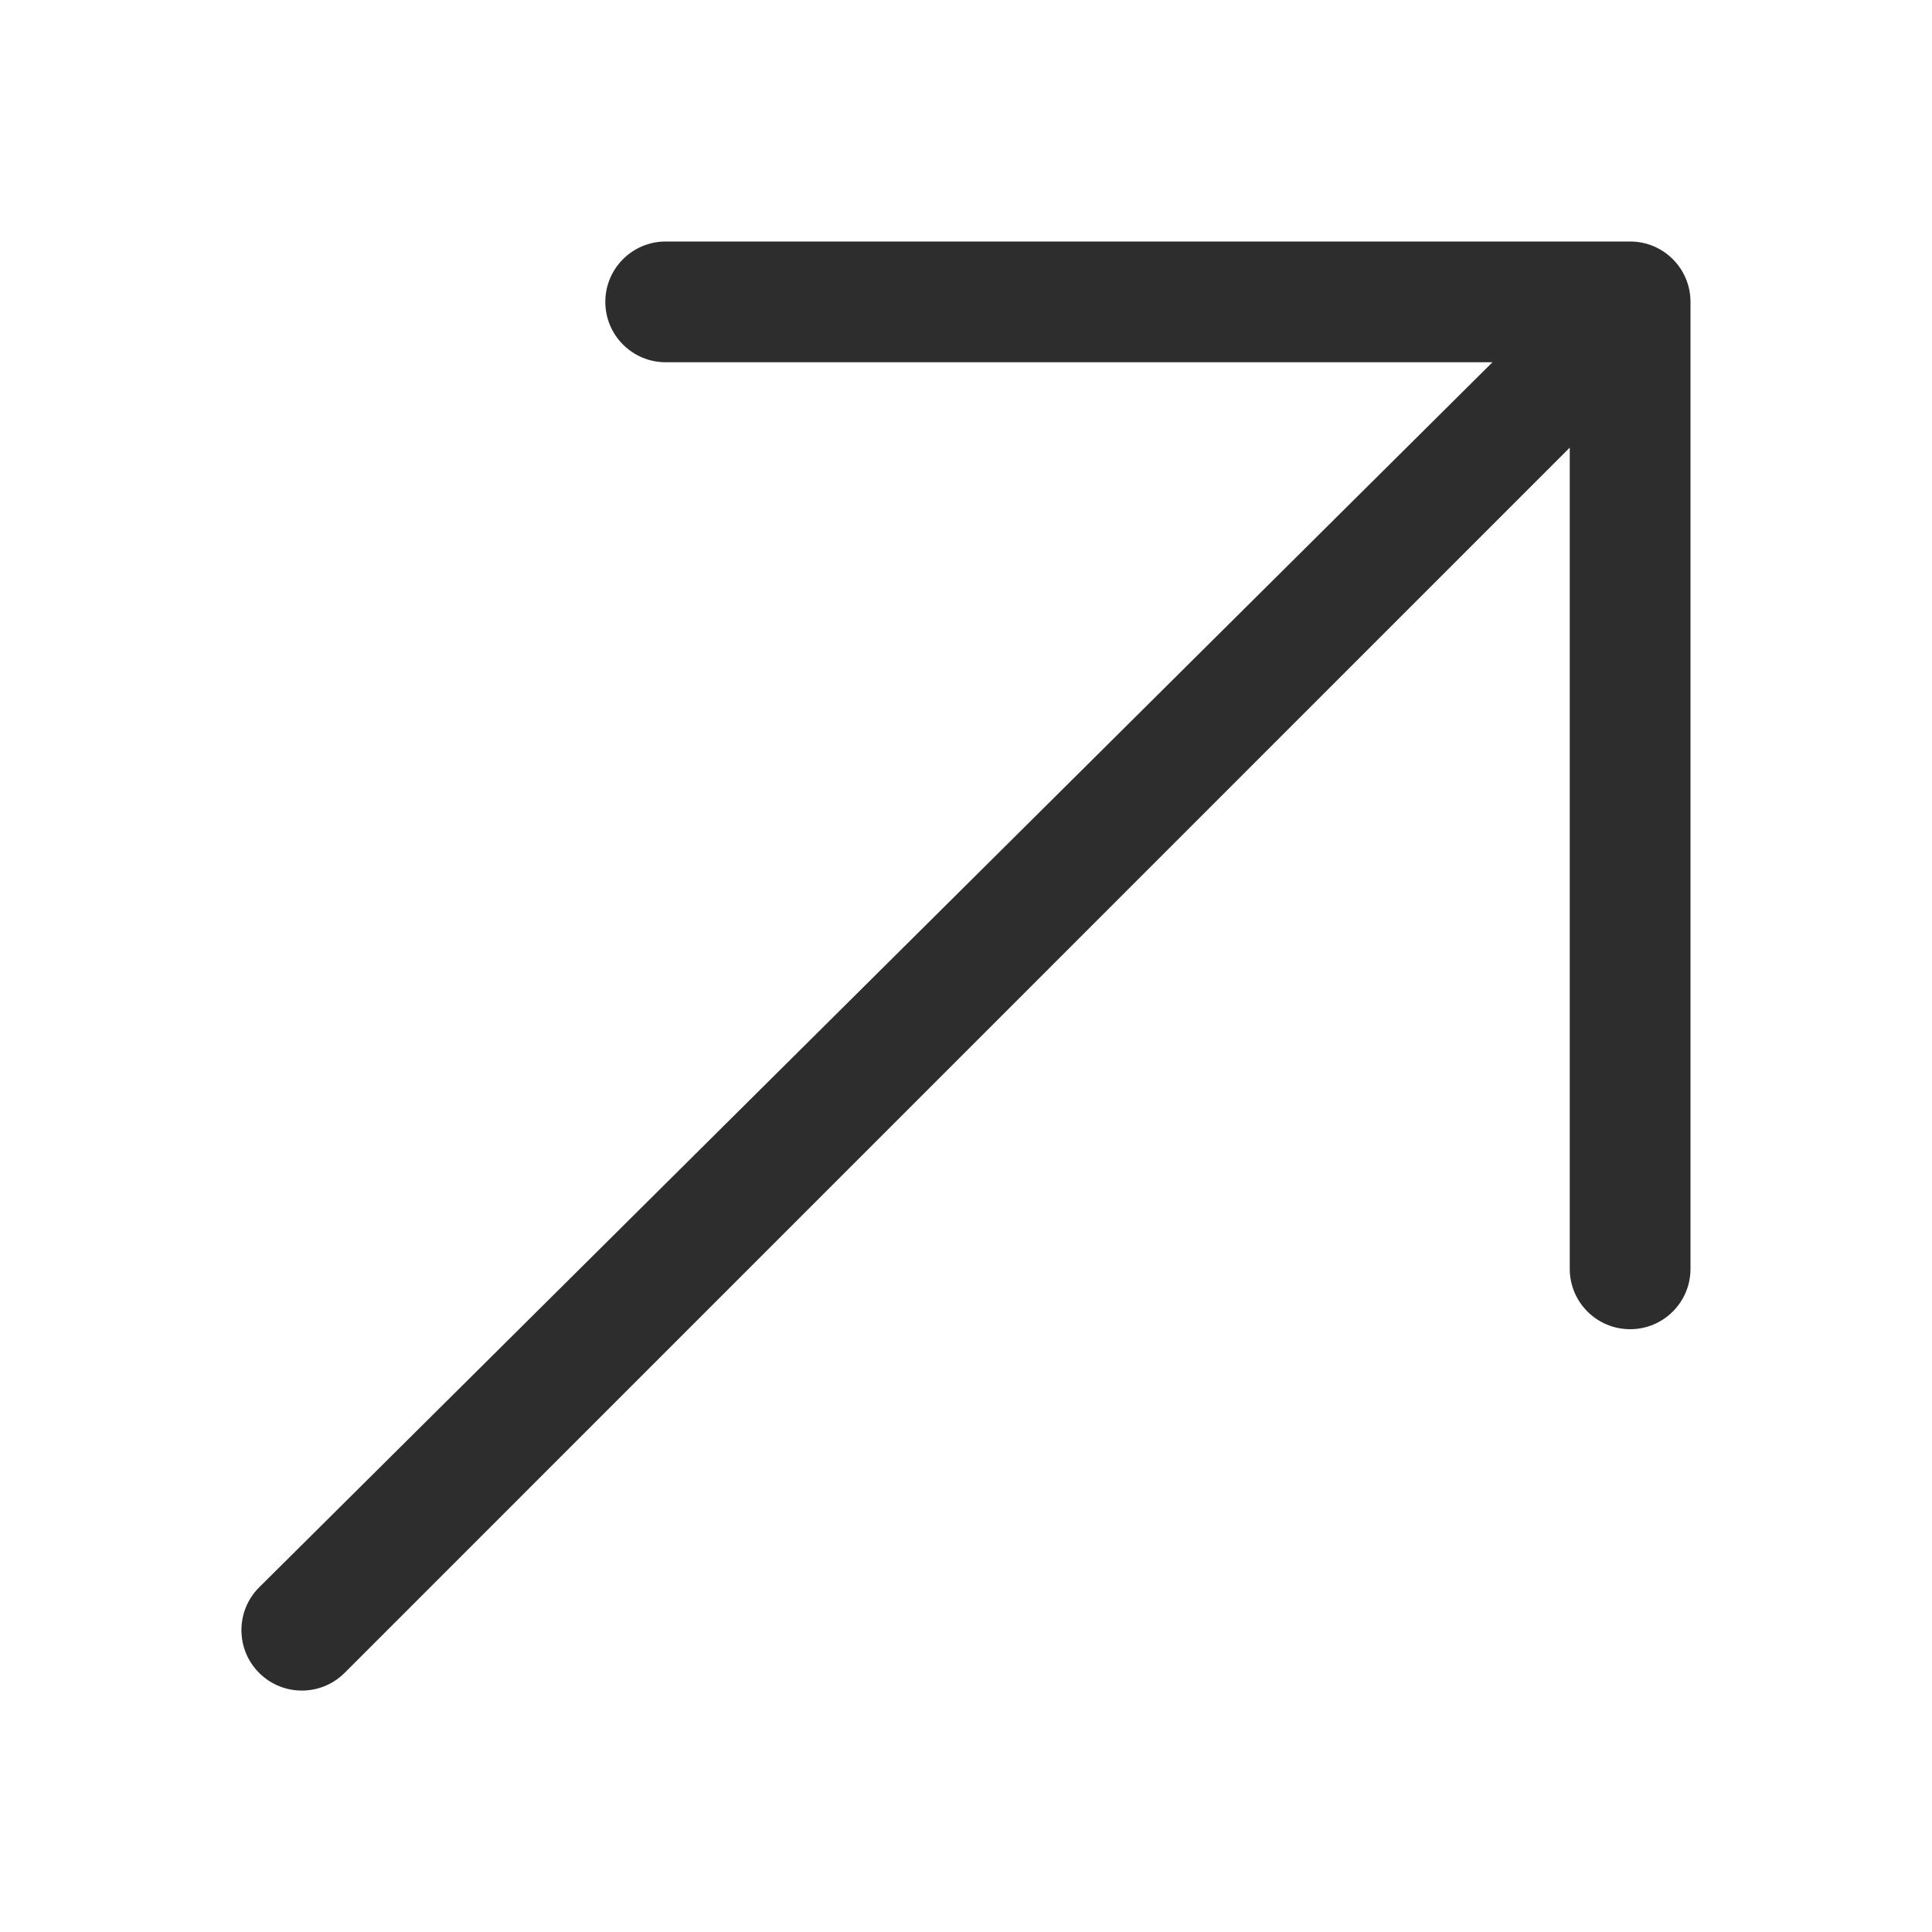
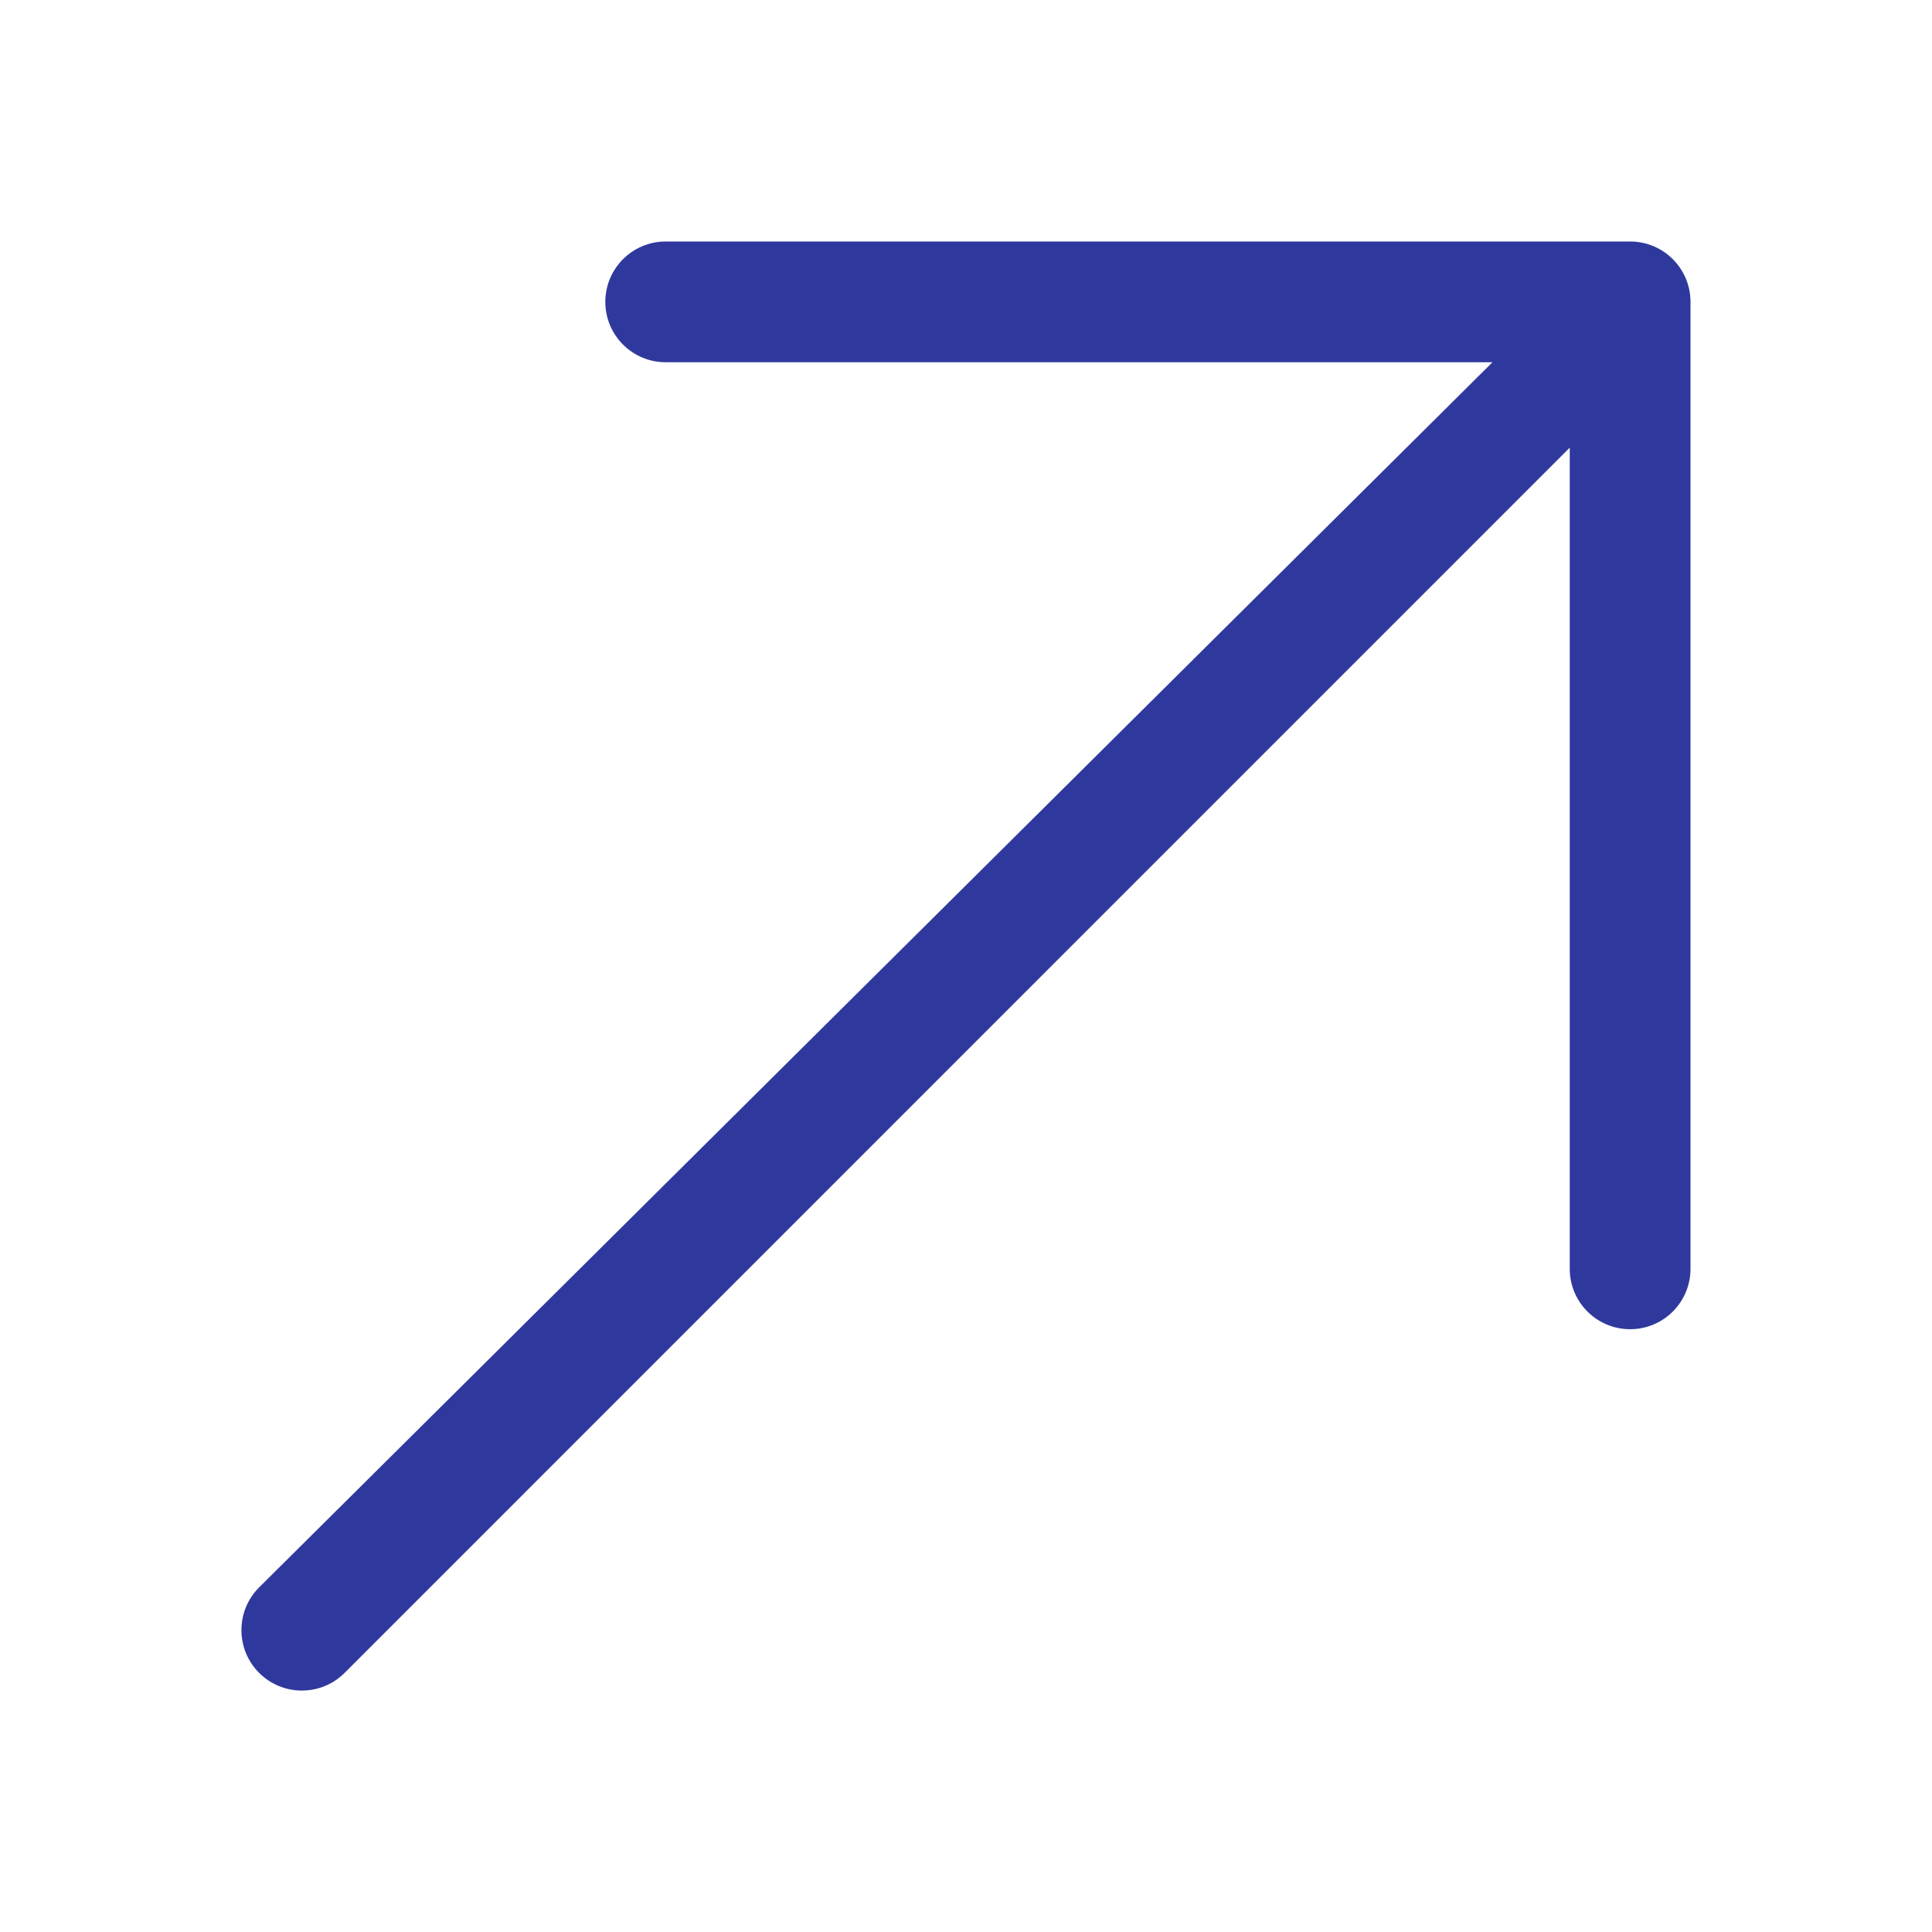
- <svg xmlns="http://www.w3.org/2000/svg" width="1.7rem" height="1.7rem" fill="#2D2D2D" class="bi bi-arrow-up-right" viewBox="0 0 16 16">
+ <svg xmlns="http://www.w3.org/2000/svg" width="1.7rem" height="1.7rem" fill="#2F399D" class="bi bi-arrow-up-right" viewBox="0 0 16 16">
  <path fill-rule="evenodd" d="M 14 2.5 a 0.5 0.5 0 0 0 -0.5 -0.5 h -7.987 a 0.5 0.5 0 0 0 0 1 h 6.847 L 2.146 13.146 a 0.5 0.5 0 0 0 0.708 0.708 L 13 3.707 V 10.508 a 0.5 0.5 0 0 0 1 0 v -6 z" />
</svg>
